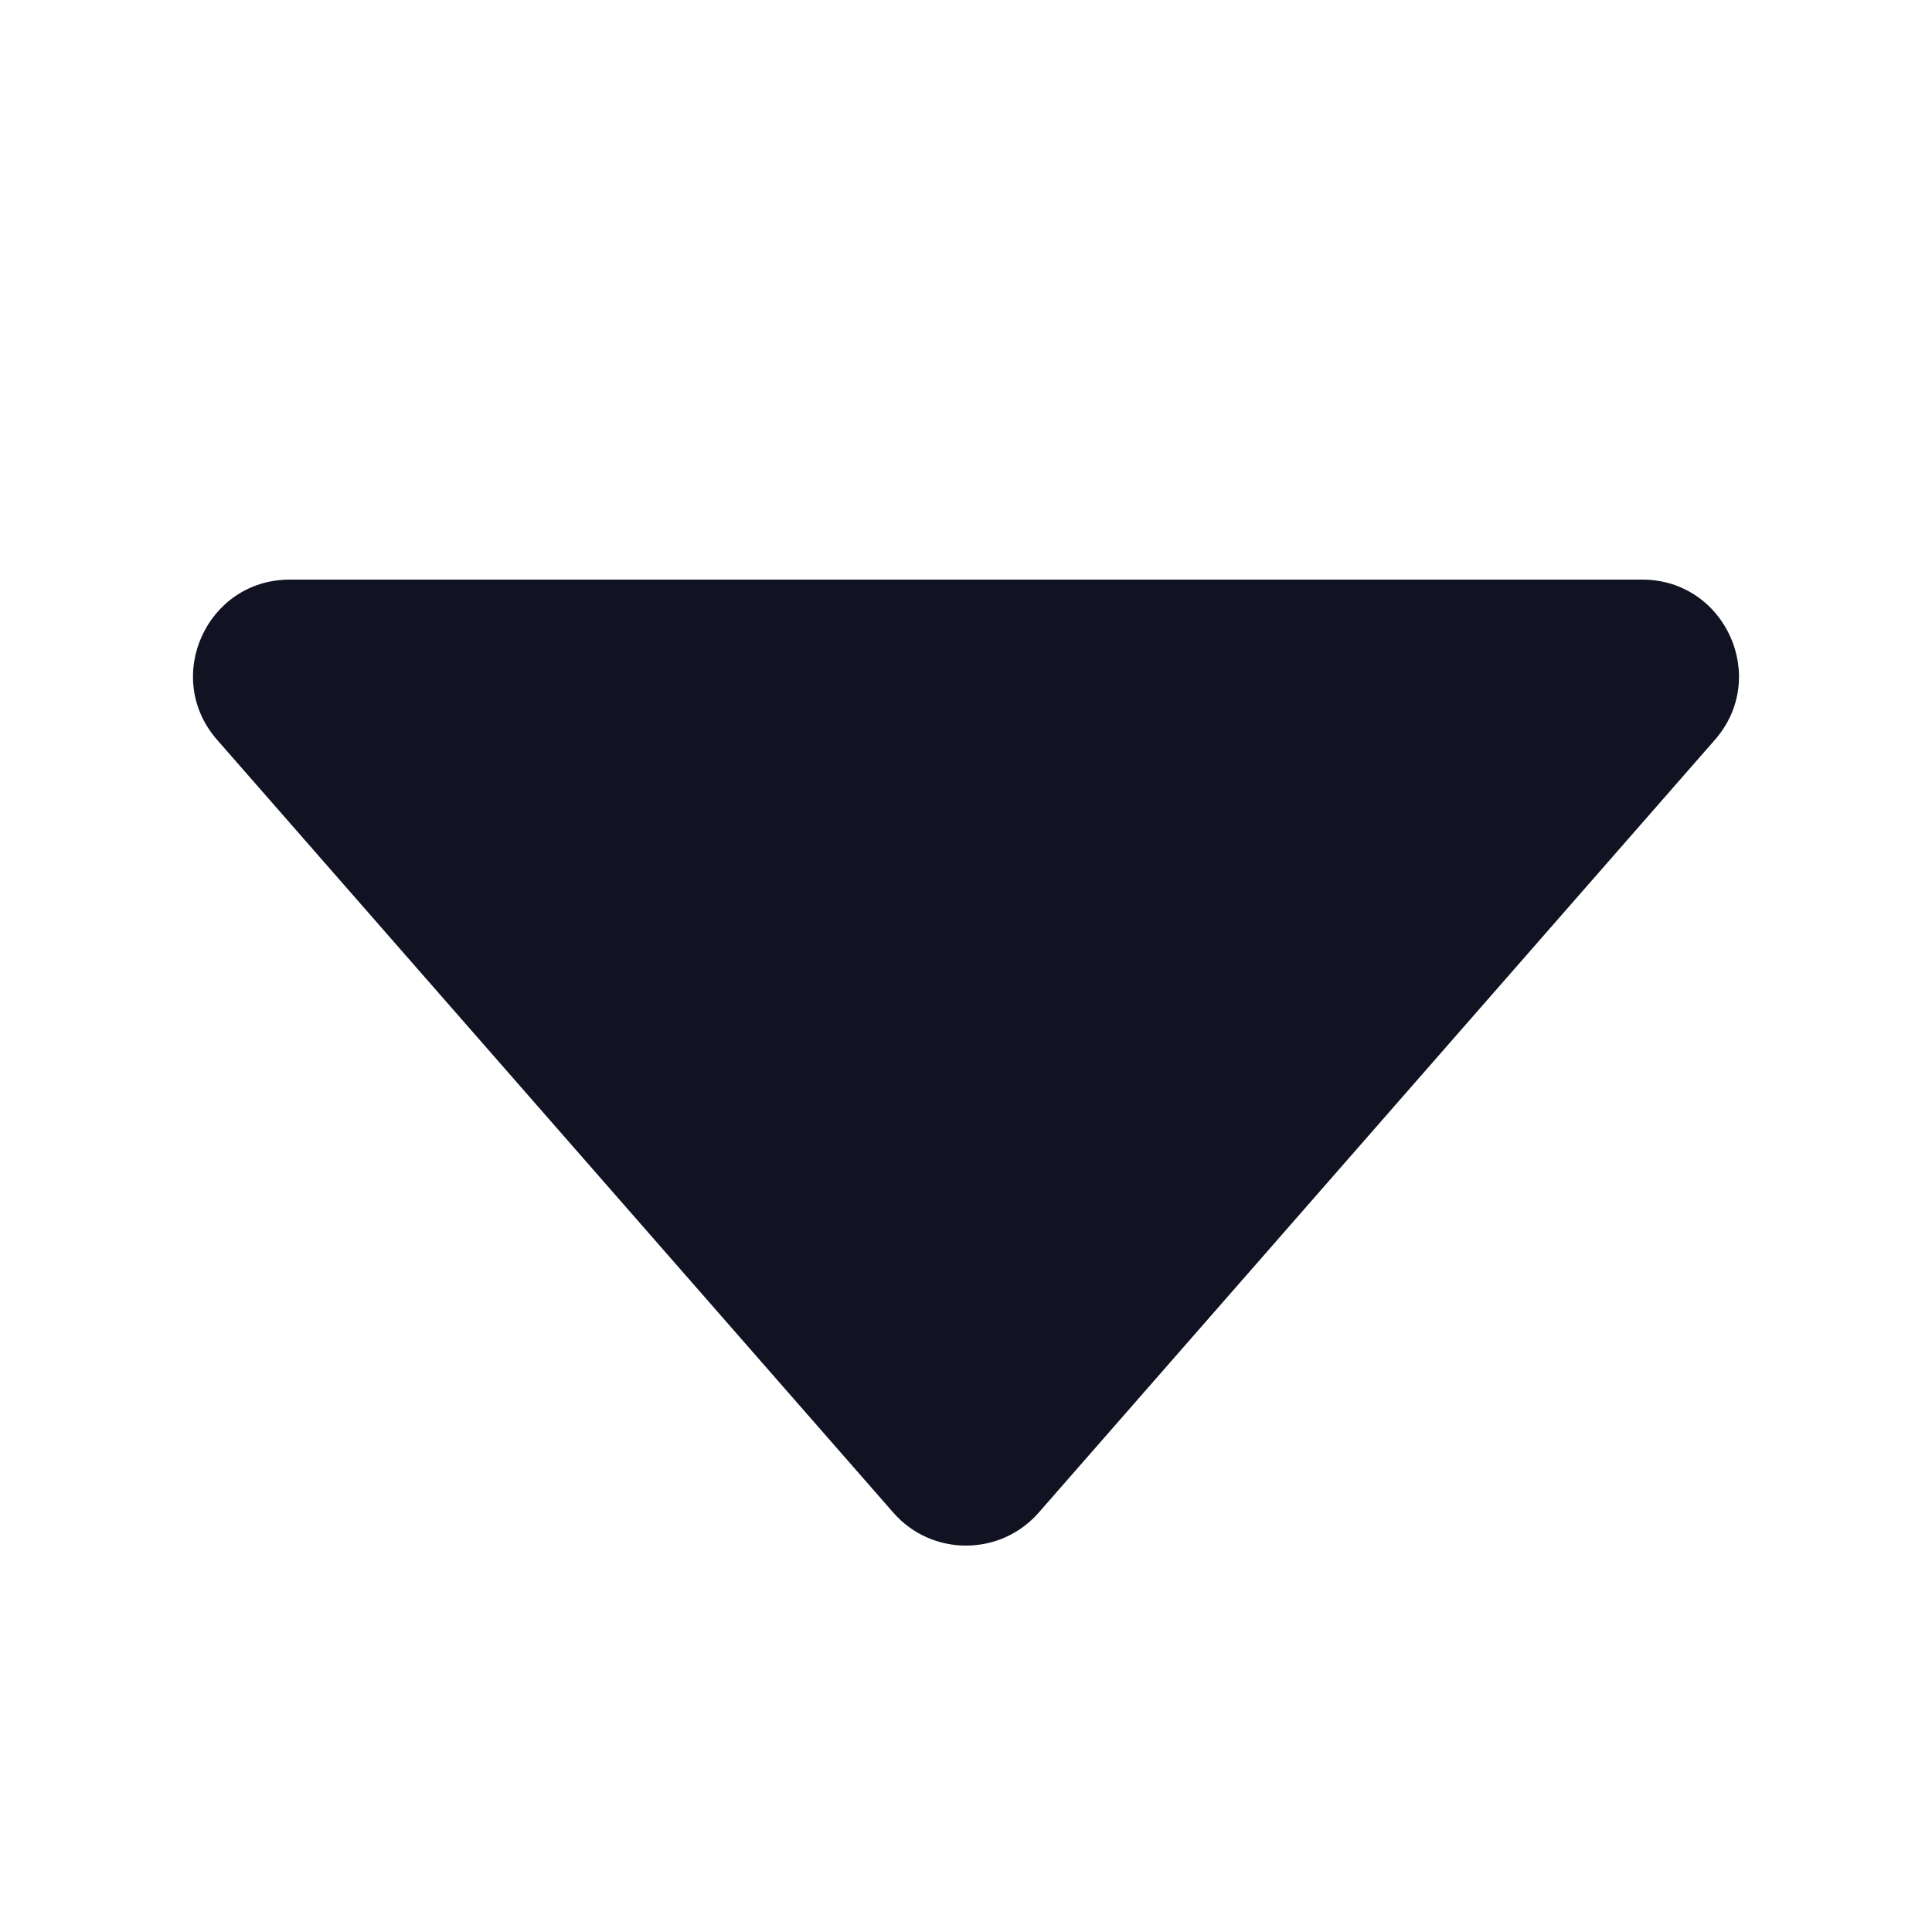
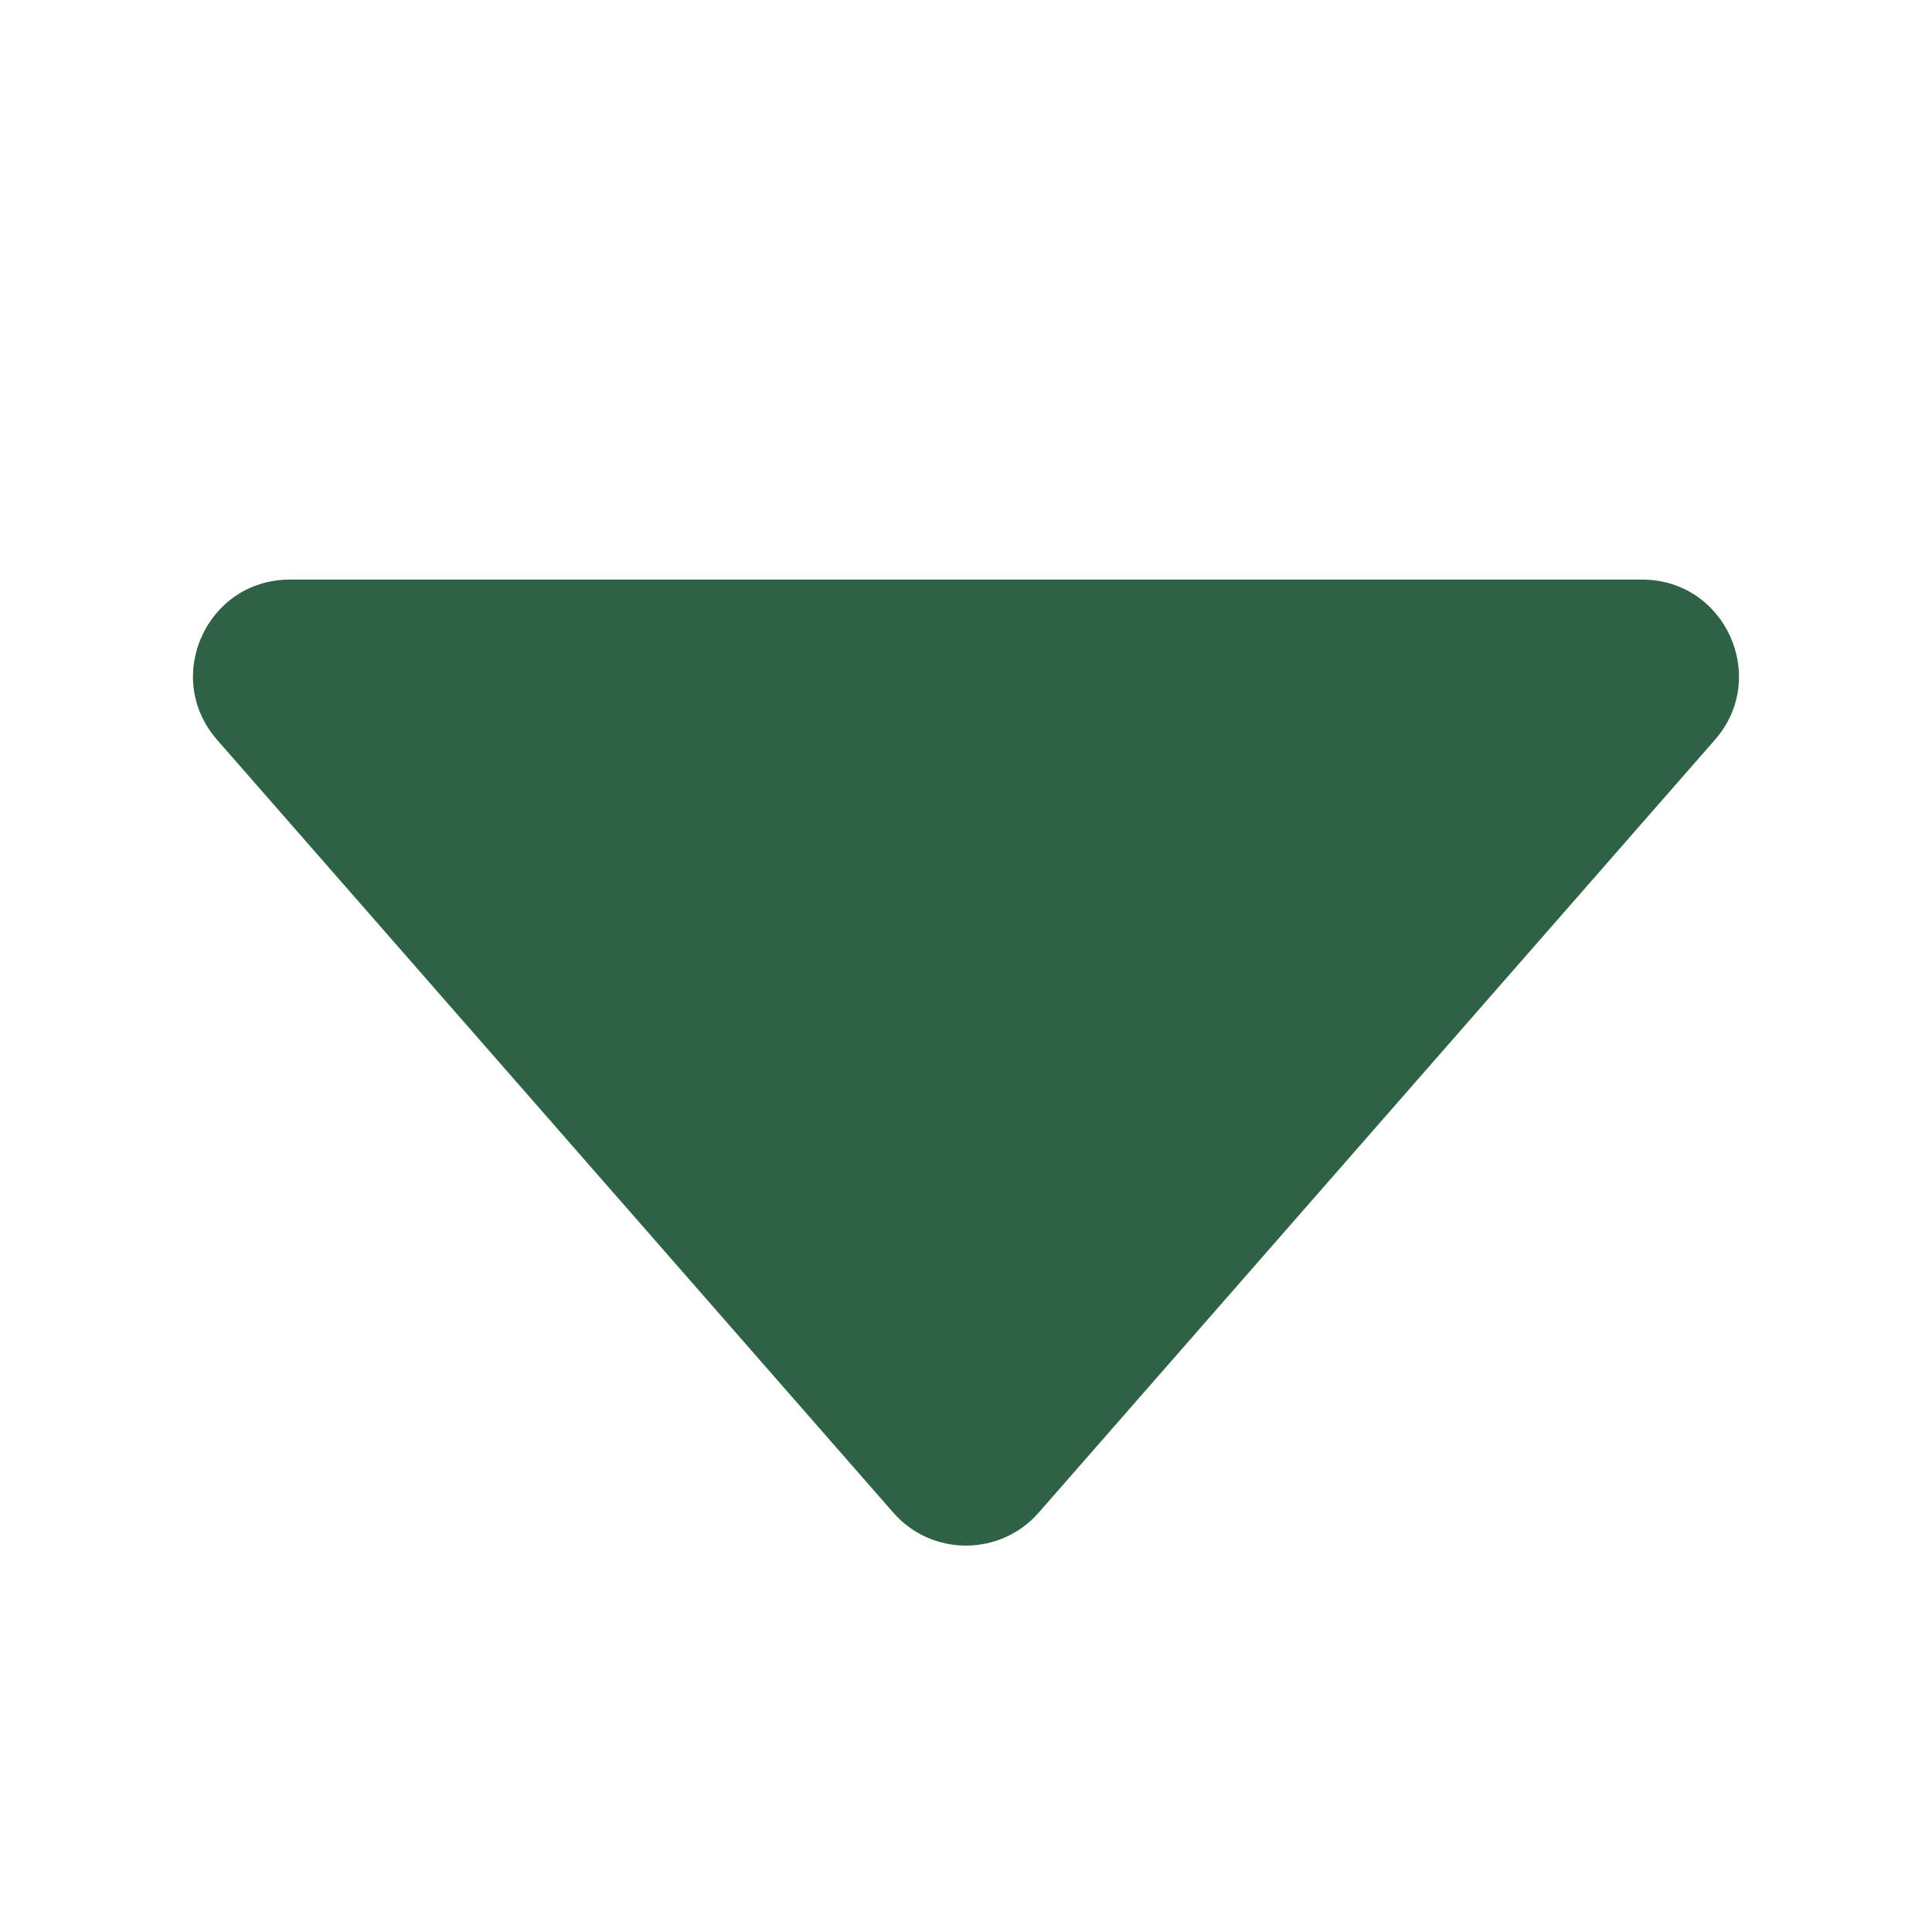
<svg xmlns="http://www.w3.org/2000/svg" width="16" height="16" viewBox="0 0 16 16" fill="none">
-   <path d="M8.602 12.527L14.202 6.127C14.655 5.61 14.287 4.8 13.6 4.8L2.4 4.8C1.712 4.8 1.345 5.61 1.798 6.127L7.398 12.527C7.716 12.891 8.283 12.891 8.602 12.527Z" fill="#111322" />
+   <path d="M8.602 12.527L14.202 6.127C14.655 5.61 14.287 4.8 13.6 4.8L2.4 4.8C1.712 4.8 1.345 5.61 1.798 6.127L7.398 12.527C7.716 12.891 8.283 12.891 8.602 12.527Z" fill="#2f6144" />
</svg>
